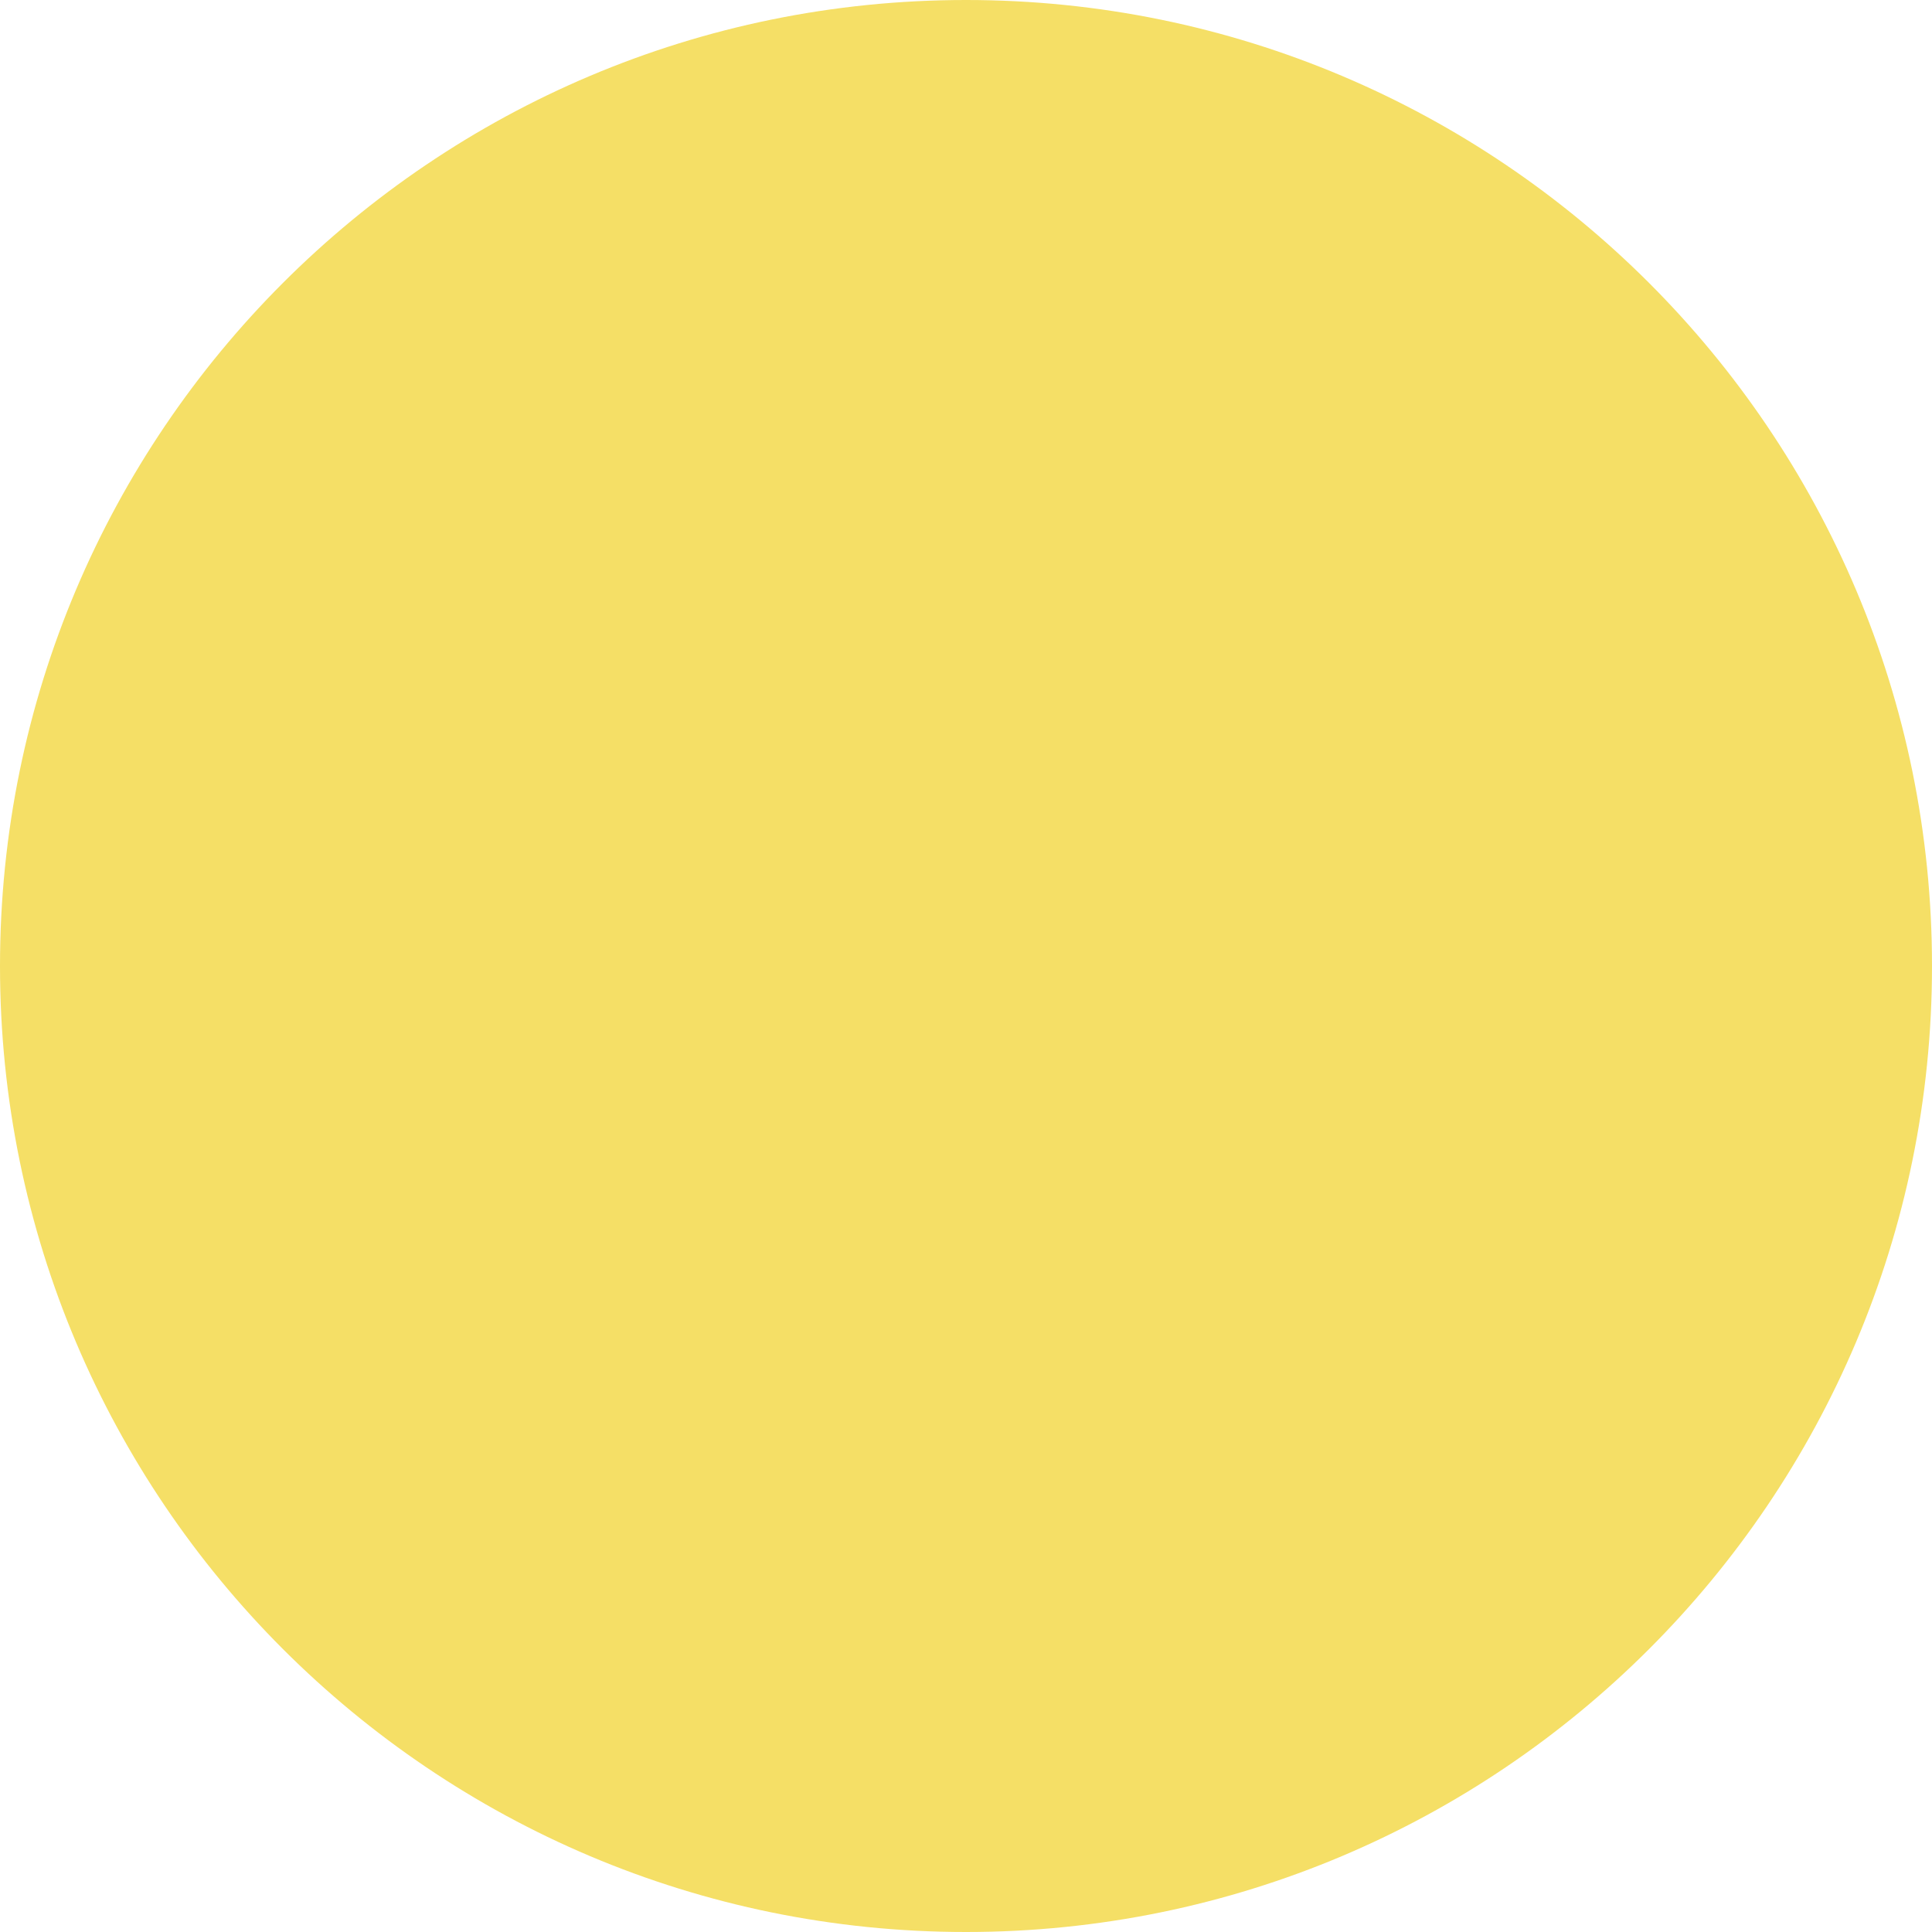
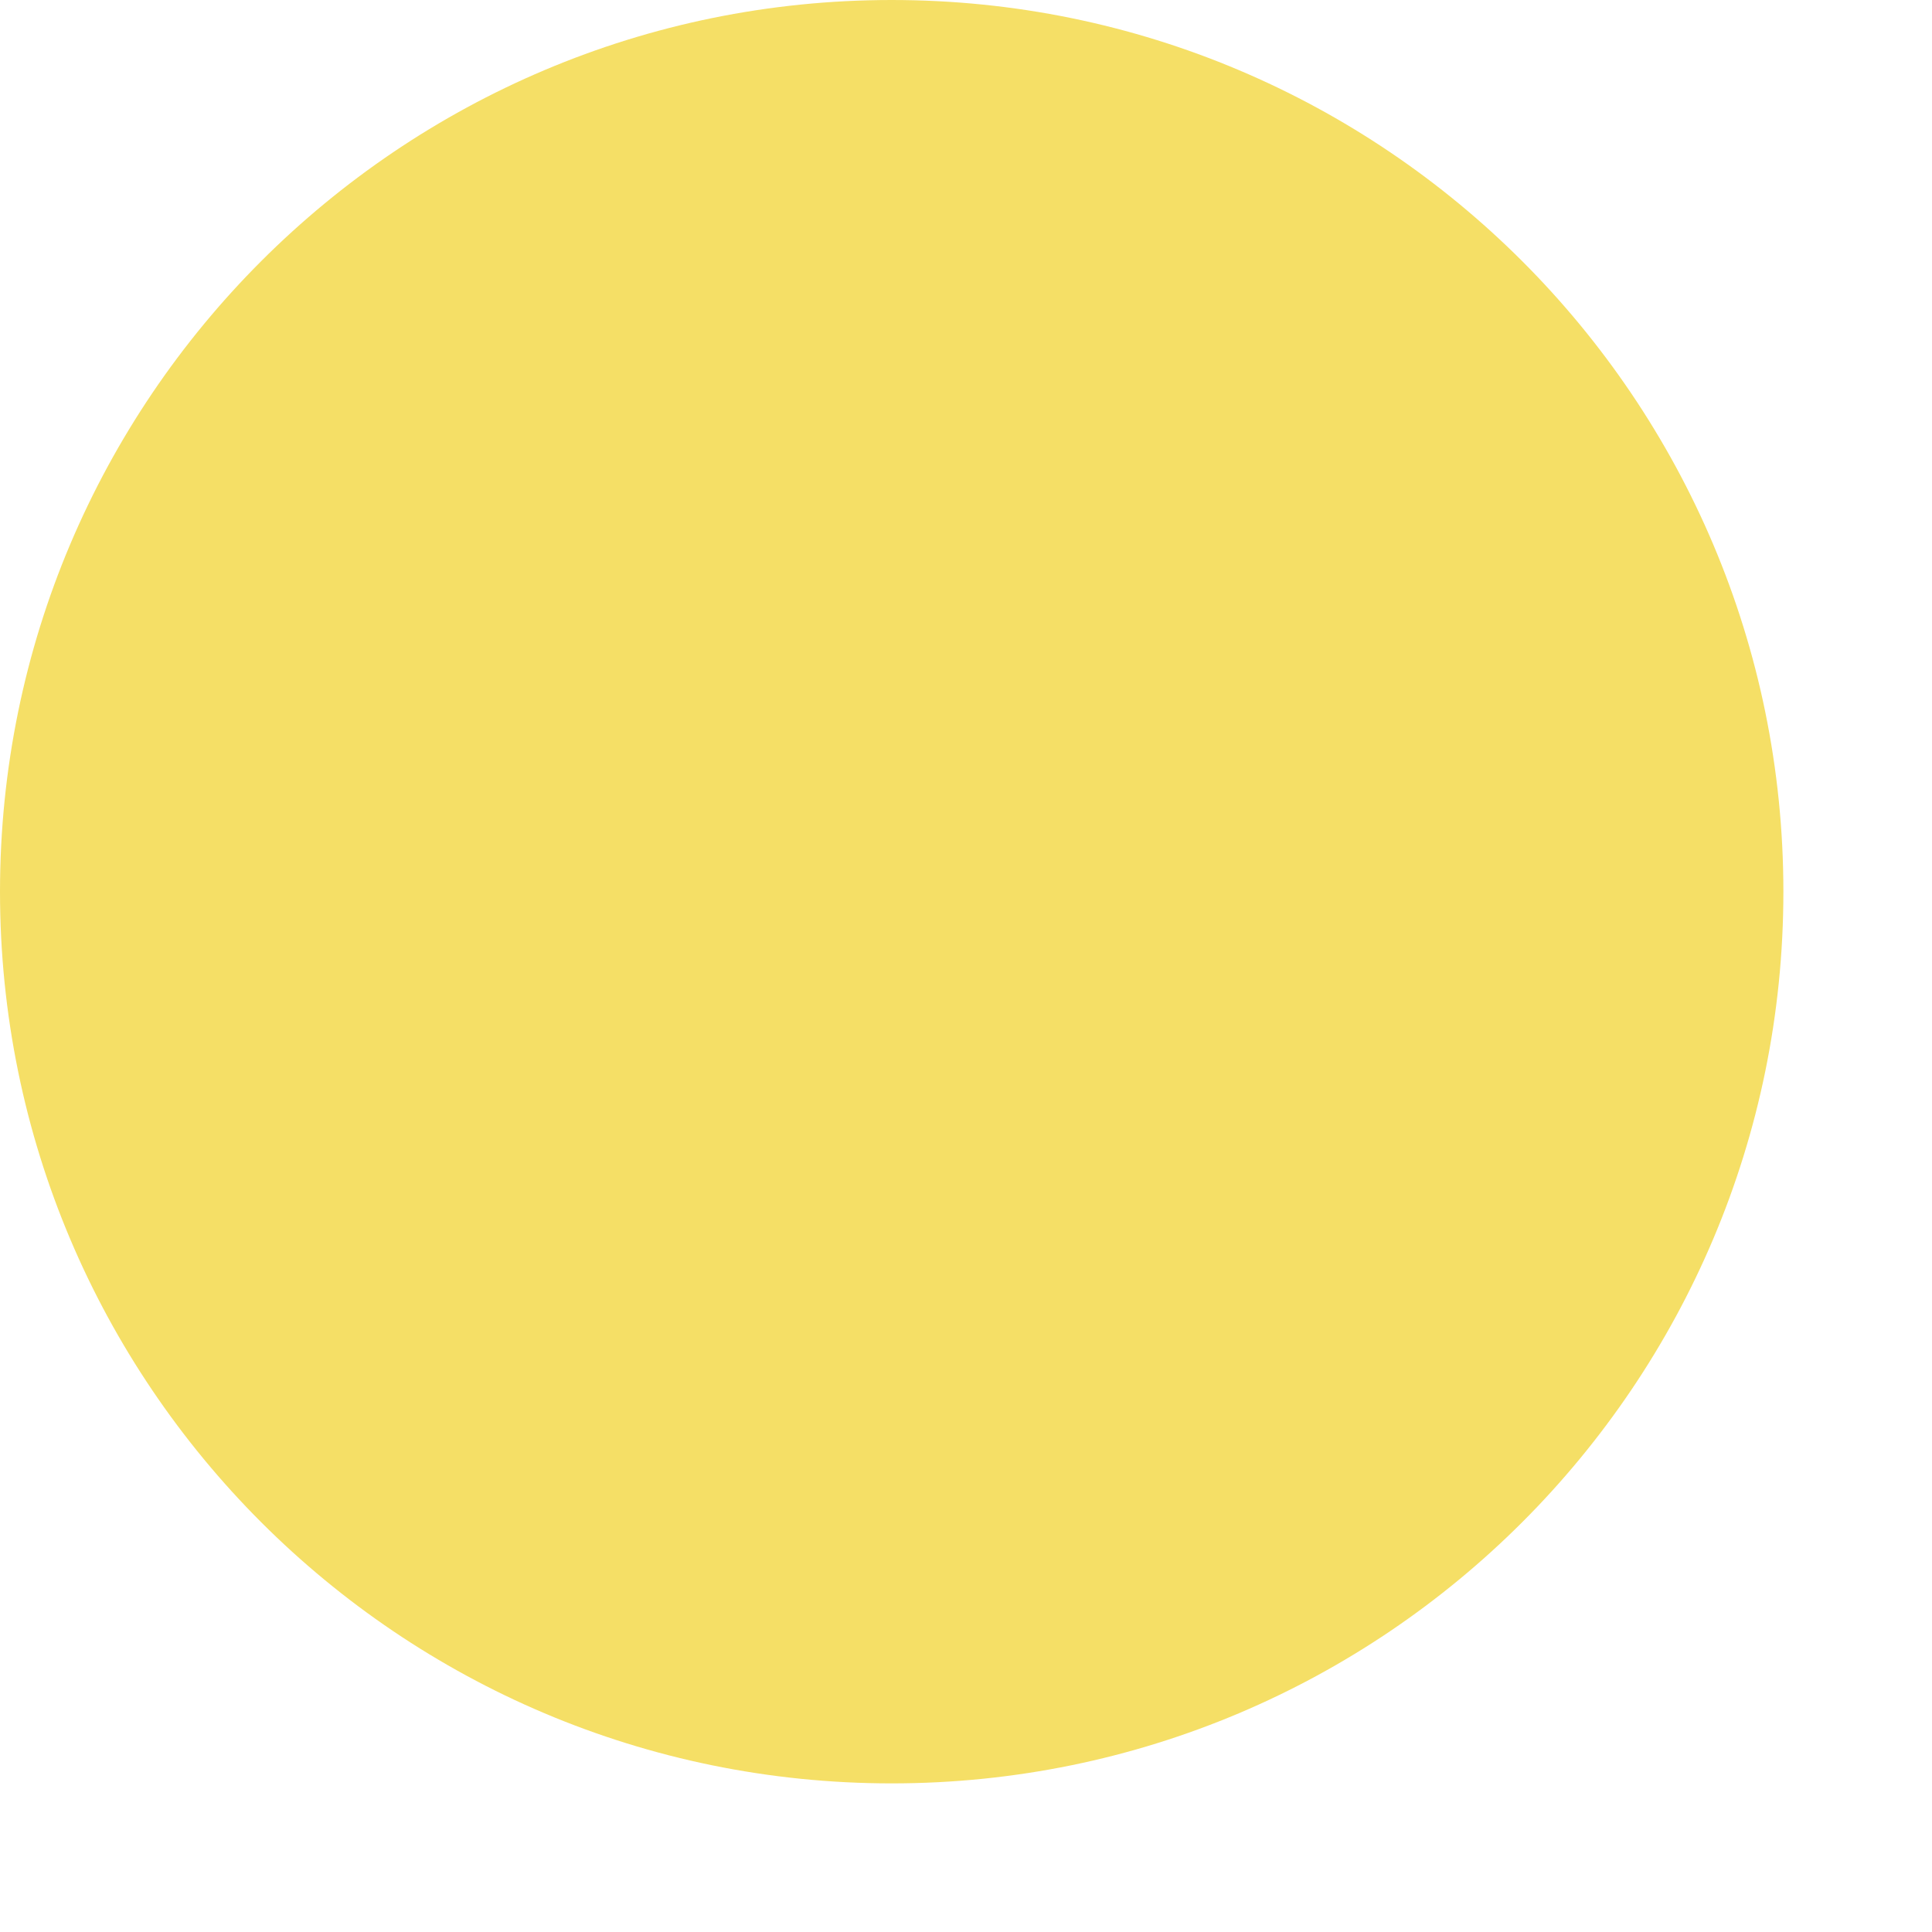
- <svg xmlns="http://www.w3.org/2000/svg" width="92px" height="92px" viewBox="0 0 36 36" aria-hidden="true" role="img" class="" preserveAspectRatio="xMidYMid meet" fill="#000000">
+ <svg xmlns="http://www.w3.org/2000/svg" width="32px" height="32px" viewBox="0 0 39 39" aria-hidden="true" role="img" class="" preserveAspectRatio="xMidYMid meet" fill="#000000">
  <g id="bgCircle" stroke-width="0" />
  <g id="tracerCircle" stroke-linecap="round" stroke-linejoin="round" />
  <g id="iconCircle">
    <circle fill="#f5df66" cx="18" cy="18" r="18" />
  </g>
</svg>
